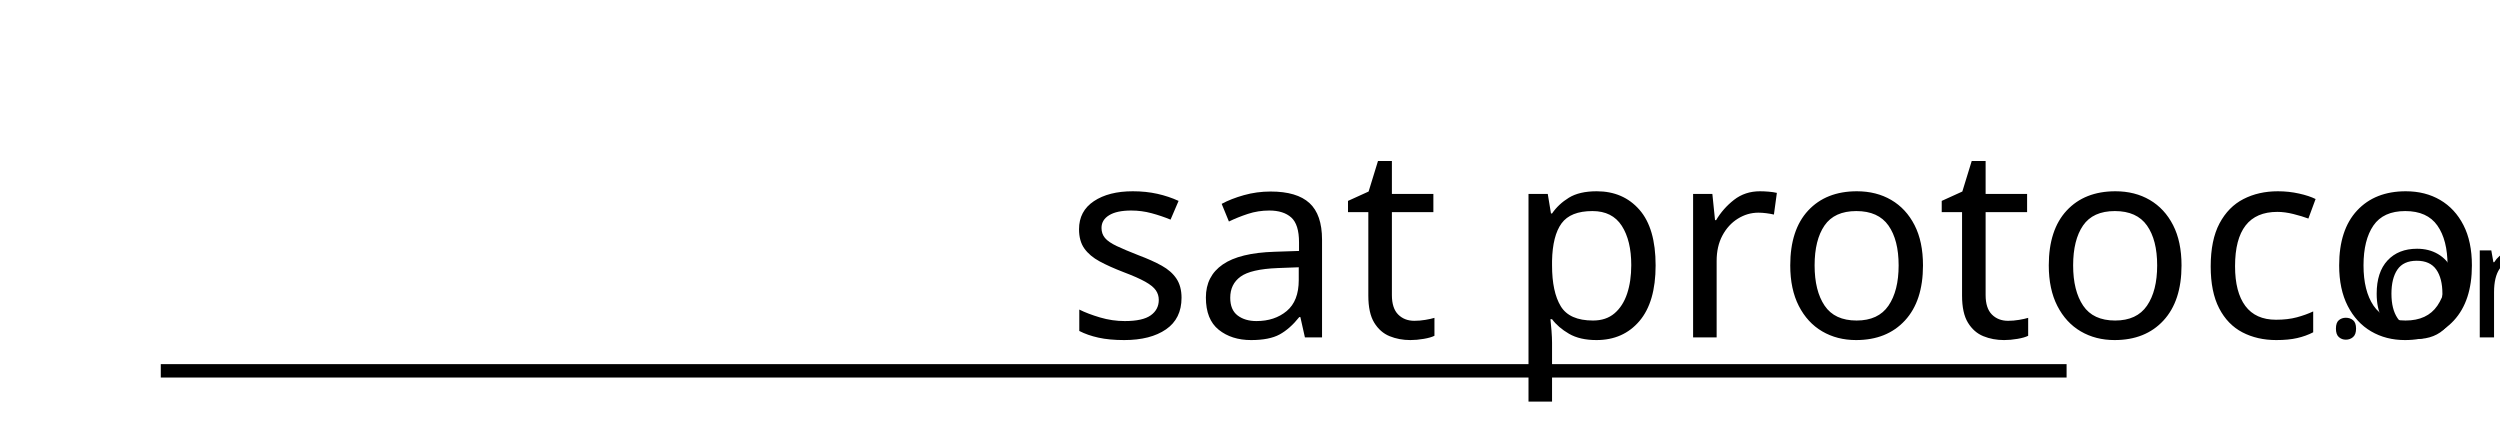
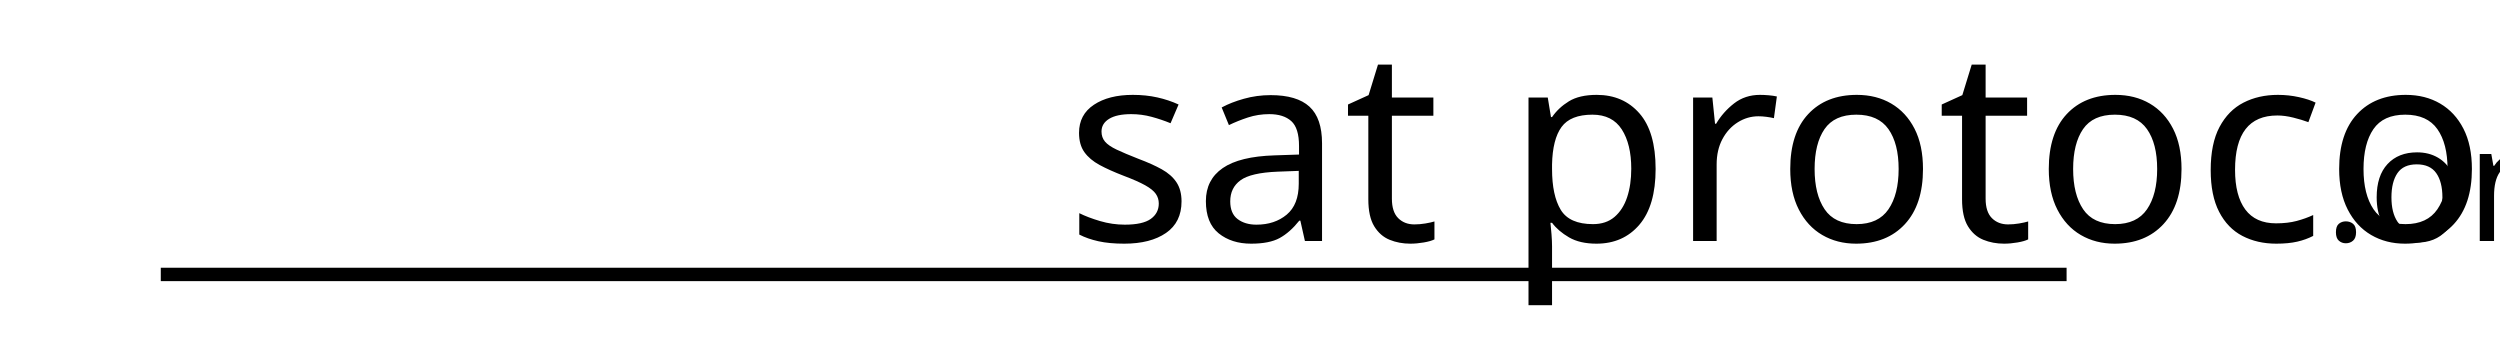
- <svg xmlns="http://www.w3.org/2000/svg" width="1971" height="350" xml:space="preserve" overflow="hidden">
+ <svg xmlns="http://www.w3.org/2000/svg" width="1971" height="280" xml:space="preserve" overflow="hidden">
  <g transform="translate(-1352 -0)">
-     <text font-family="Consolas,Consolas_MSFontService,sans-serif" font-weight="400" font-size="211" text-decoration="underline" transform="matrix(1 0 0 1 1478.76 266)">
+     <text font-family="Consolas,Consolas_MSFontService,sans-serif" font-weight="400" font-size="211" text-decoration="underline" transform="matrix(1 0 0 1 1478.76 190)">
            sat
        </text>
-     <text font-family="Consolas,Consolas_MSFontService,sans-serif" font-weight="400" font-size="211" transform="matrix(1 0 0 1 1825.95 266)">
+     <text font-family="Consolas,Consolas_MSFontService,sans-serif" font-weight="400" font-size="211" transform="matrix(1 0 0 1 1825.95 190)">
            protocol
        </text>
-     <text font-family="Consolas,Consolas_MSFontService,sans-serif" font-weight="400" font-size="128" transform="matrix(1 0 0 1 2751.78 266)">
+     <text font-family="Consolas,Consolas_MSFontService,sans-serif" font-weight="400" font-size="128" transform="matrix(1 0 0 1 2751.78 190)">
            .online
        </text>
  </g>
</svg>
